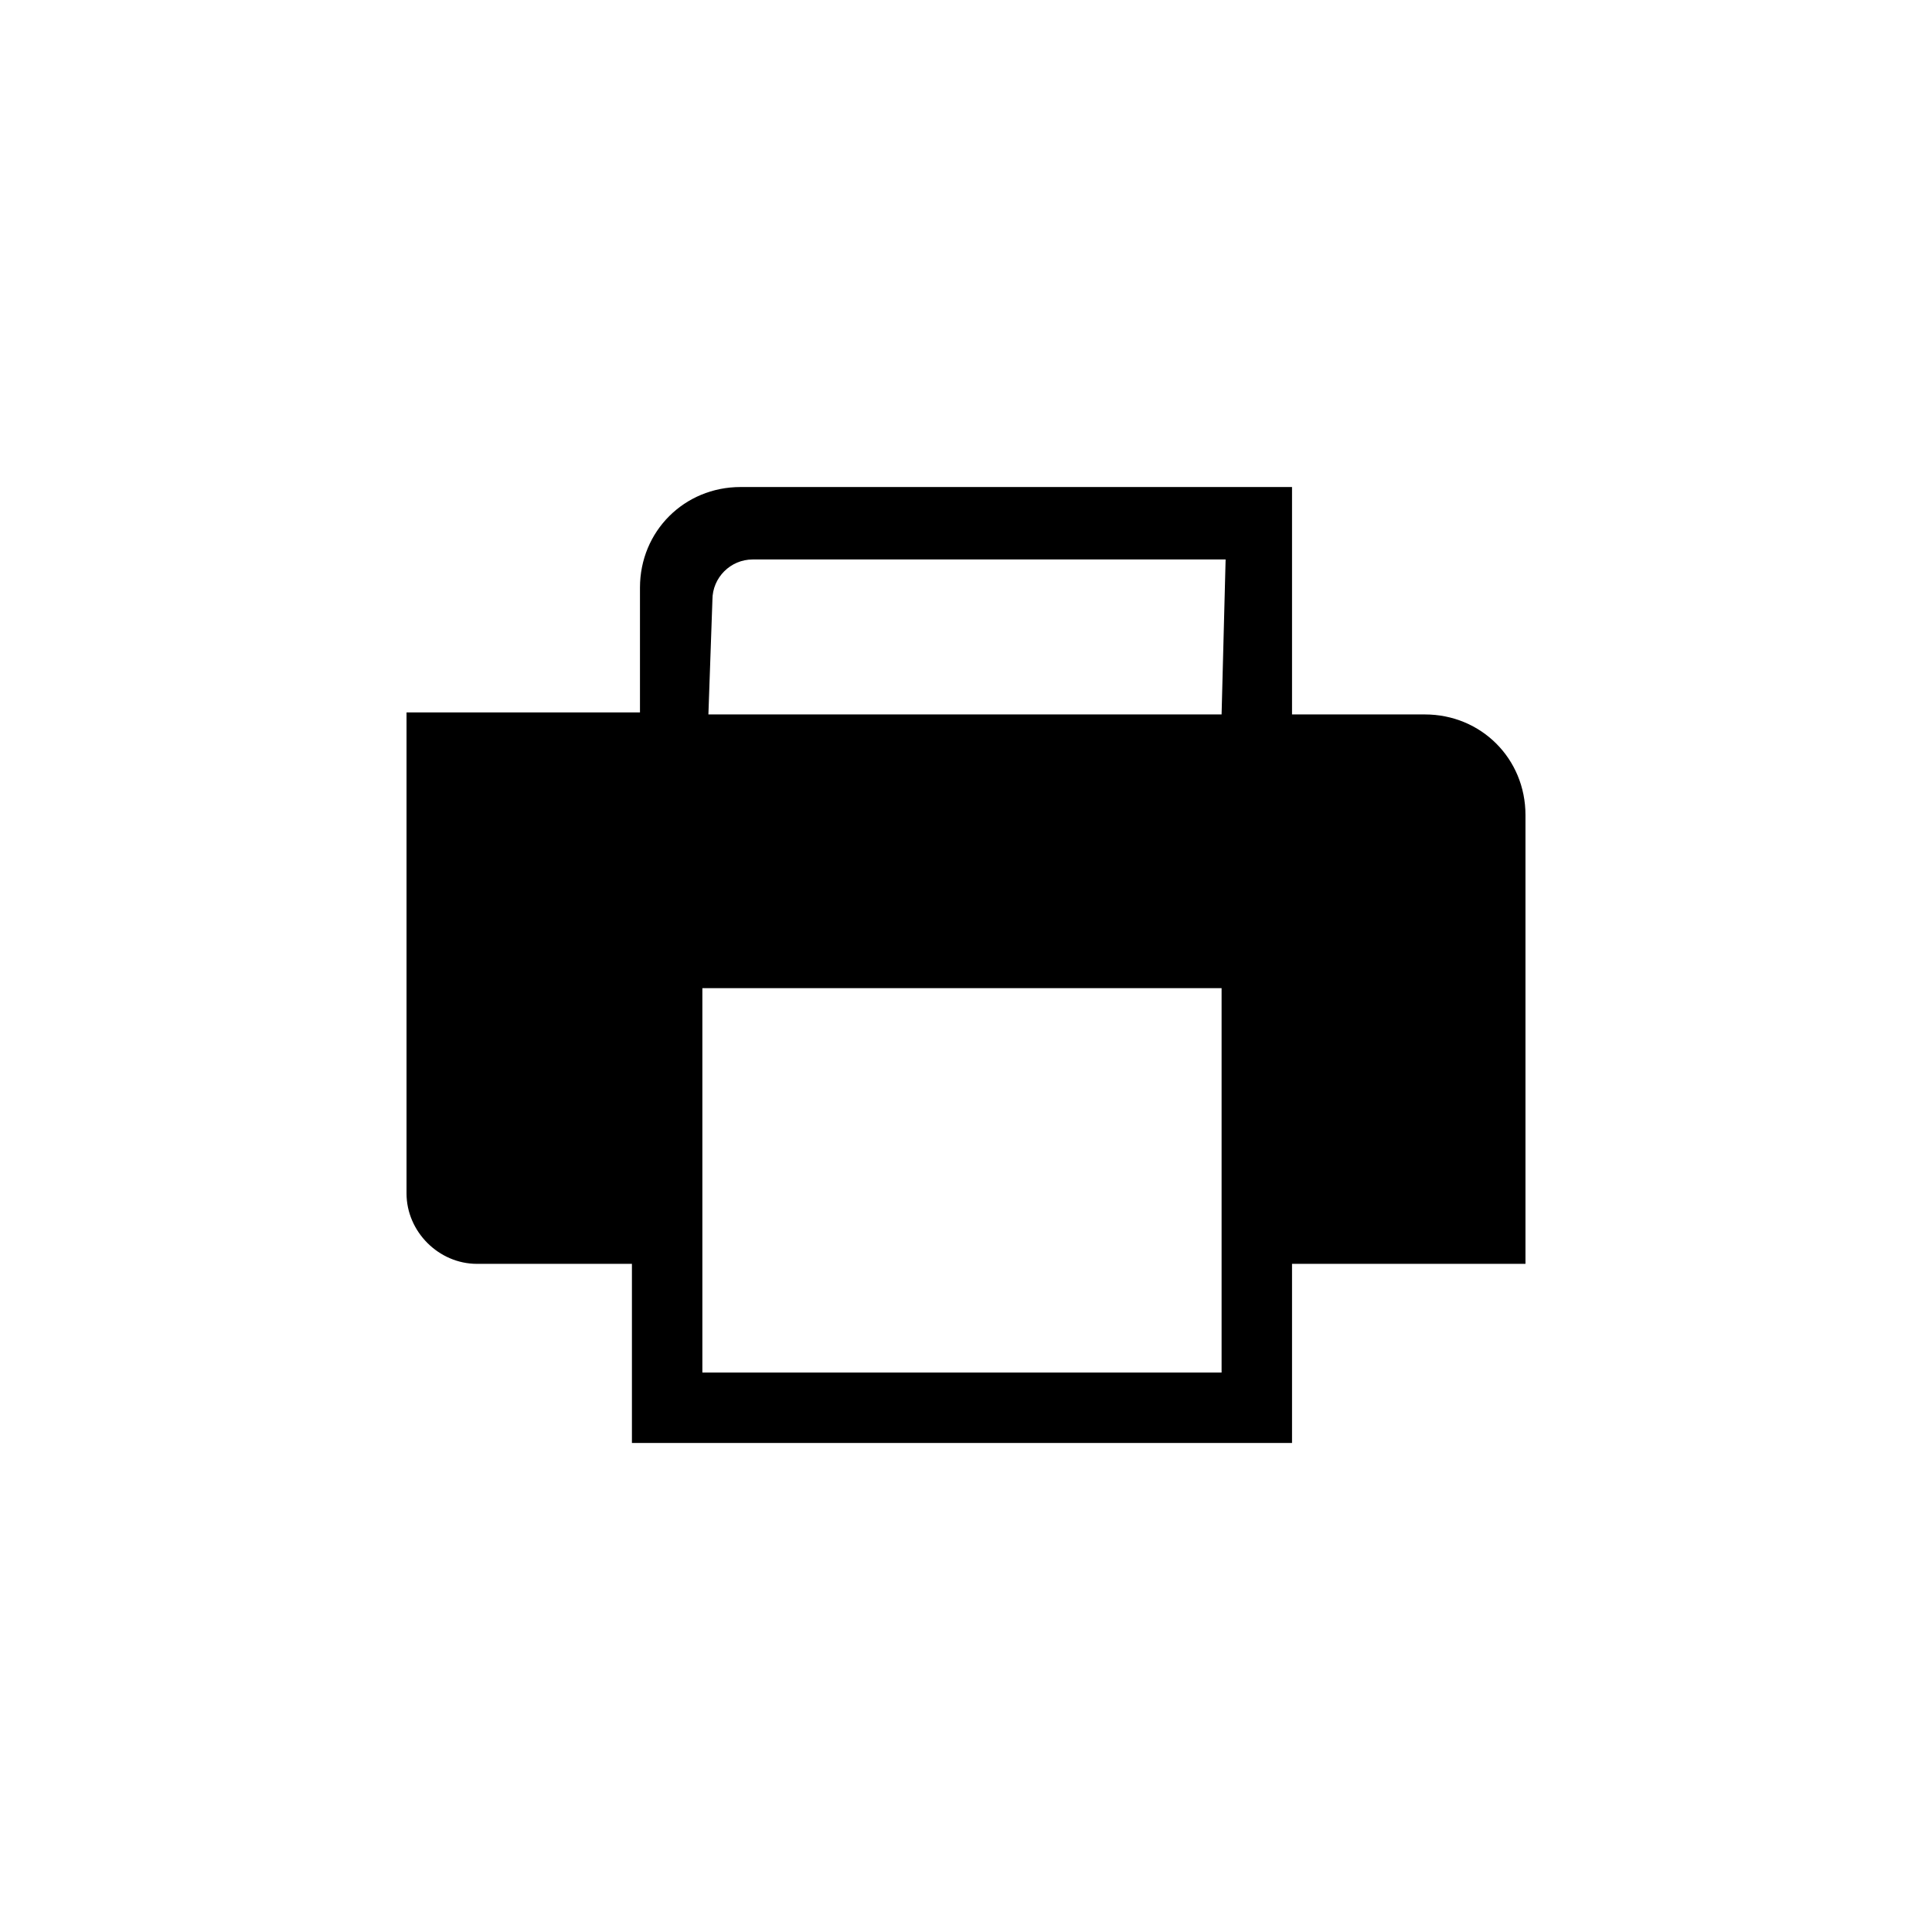
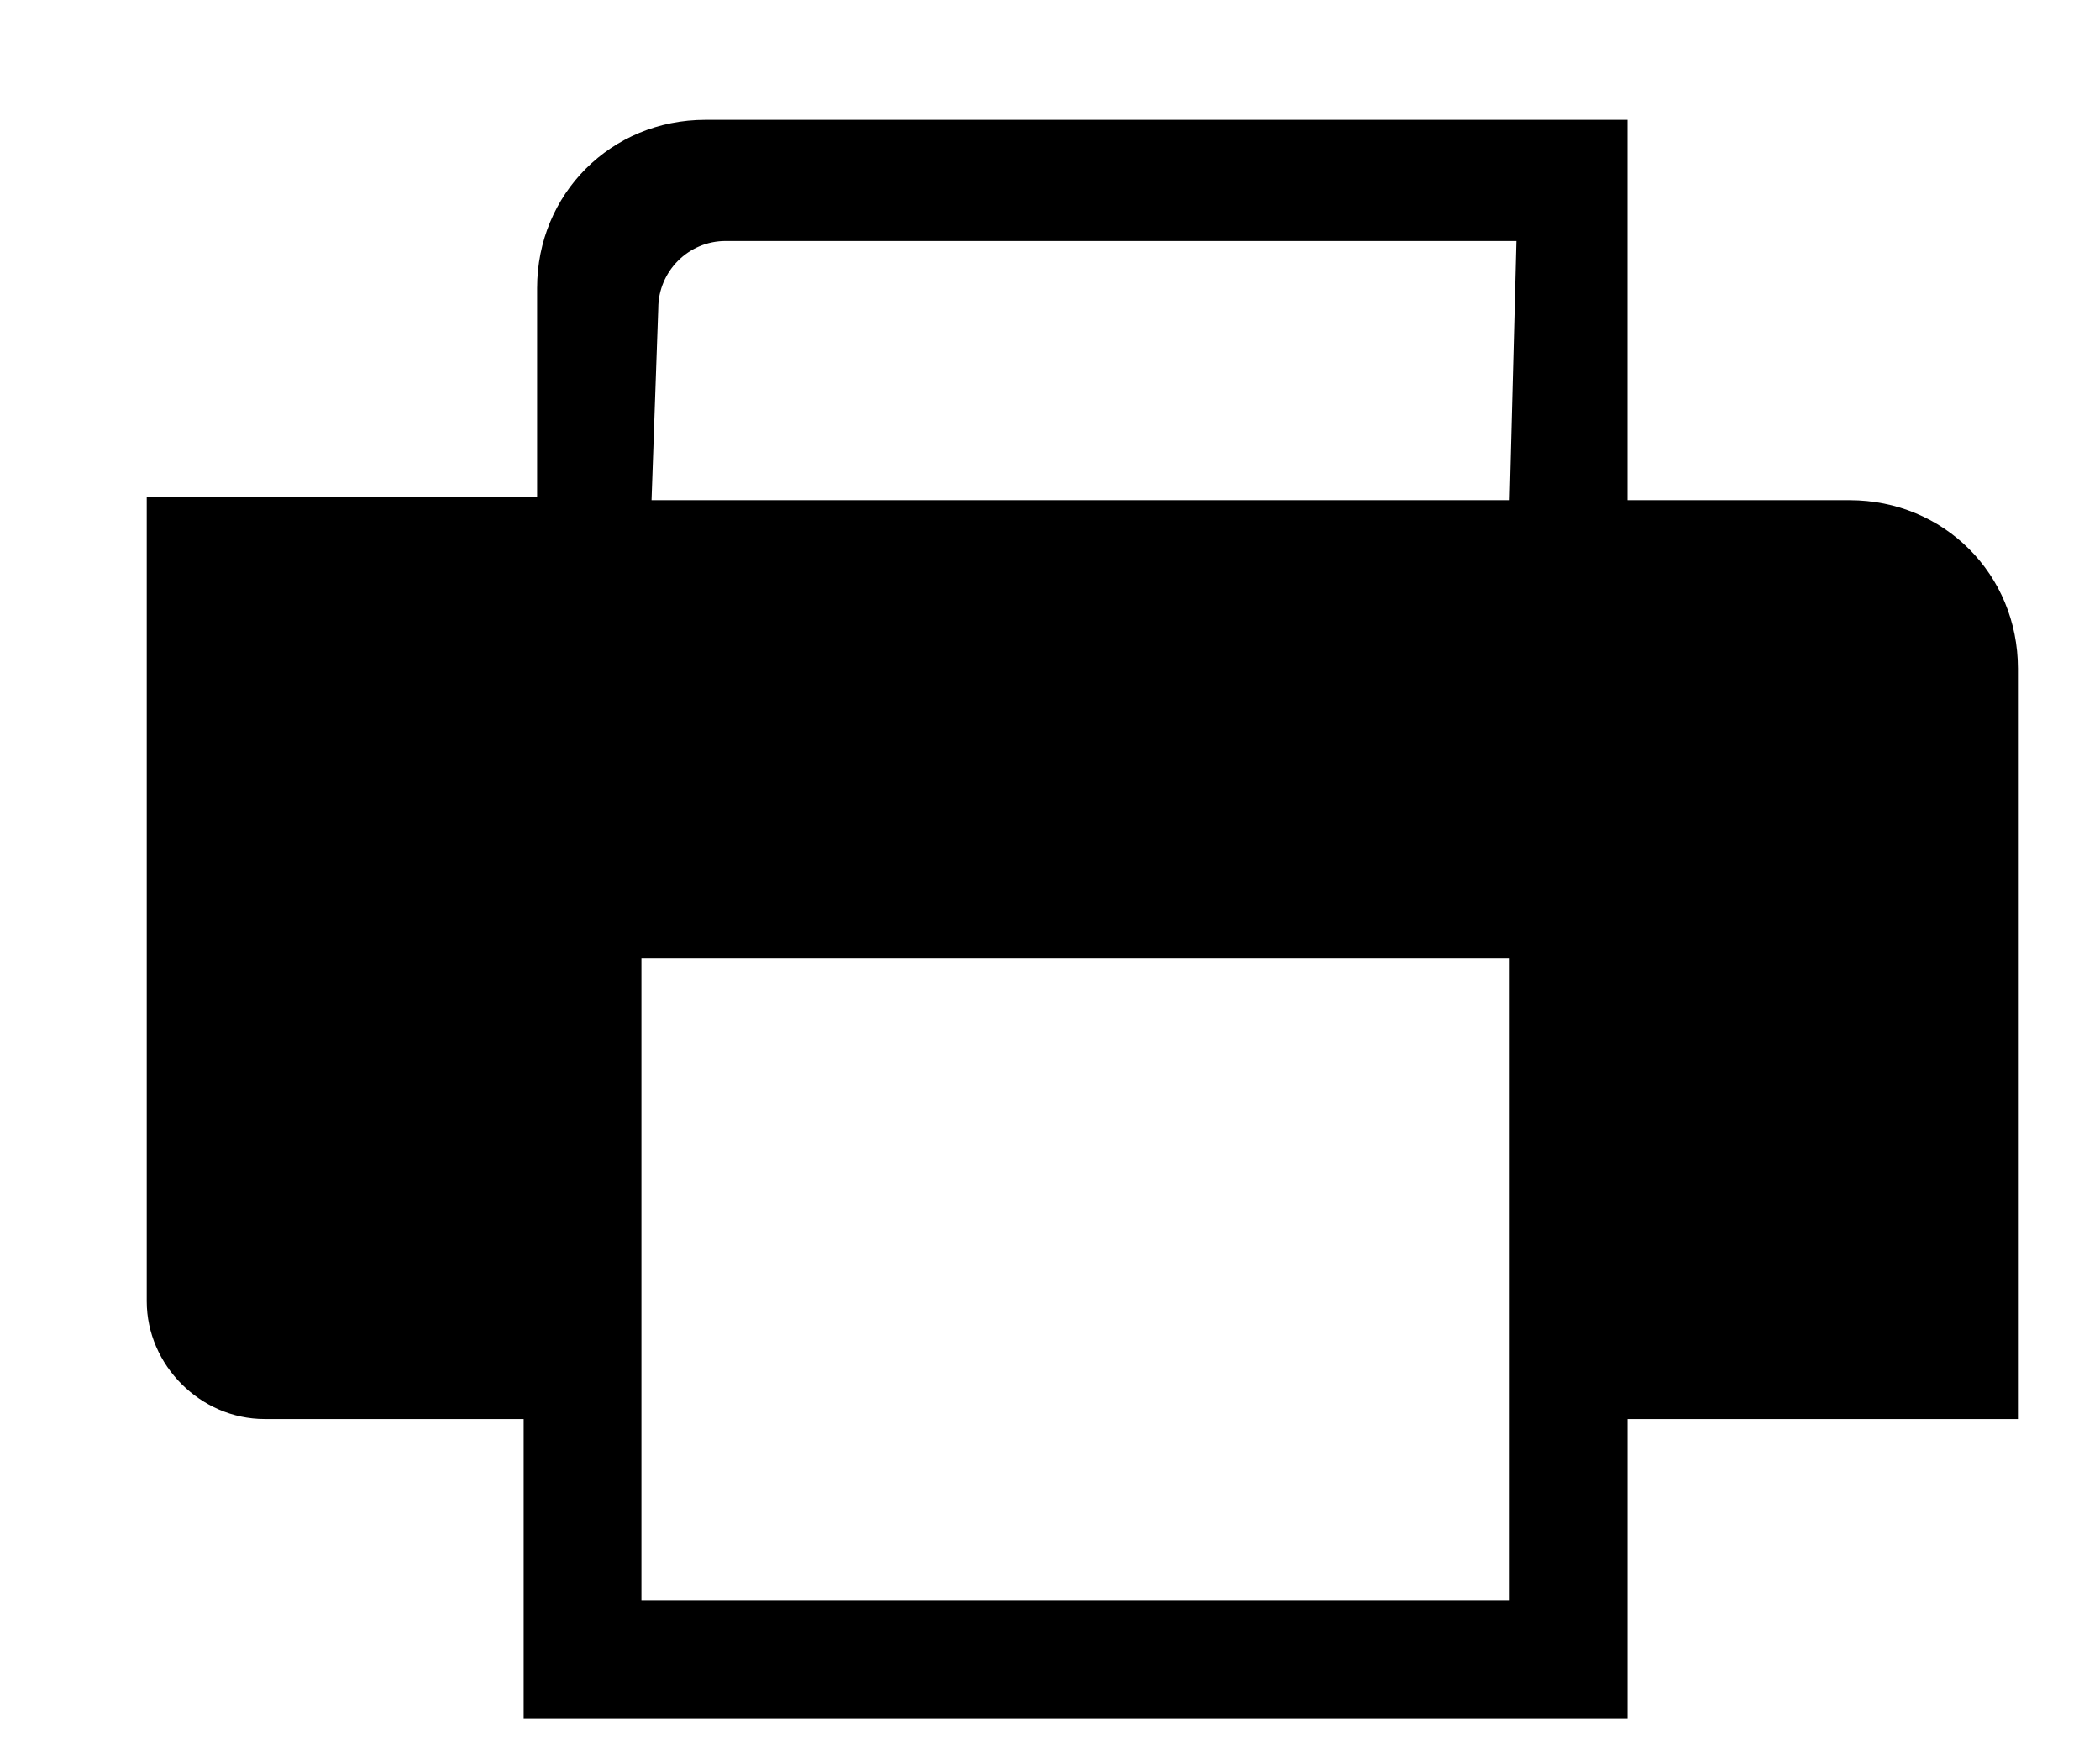
- <svg xmlns="http://www.w3.org/2000/svg" version="1.1" id="Layer_1" x="0px" y="0px" viewBox="0 0 96 96" enable-background="new 0 0 96 96" xml:space="preserve">
-   <path d="M70.8,35.5h-6.6V24.2H36.8c-2.8,0-5,2.2-5,5v6.2H20.2v23.9c0,1.9,1.6,3.5,3.5,3.5h7.7v8.9h32.8l0,0v-8.9h11.6l0,0V40.5  C75.8,37.7,73.6,35.5,70.8,35.5z M35.2,35.5l0.2-5.7c0-1.1,0.9-2,2-2h23.5l-0.2,7.7H35.2z M60.7,49.1v19.1H34.9V49.1H60.7z" />
+ <svg xmlns="http://www.w3.org/2000/svg" version="1.1" id="Layer_1" width="65" height="54" viewBox="16.5 21.5 65 54" overflow="visible" enable-background="new 16.5 21.5 65 54" xml:space="preserve">
+   <path d="M73.75,36.979h-6.875V25.208H38.333c-2.917,0-5.208,2.292-5.208,5.208v6.458H21.042v24.896c0,1.979,1.667,3.645,3.646,3.645  h8.021v9.271h34.167l0,0v-9.271h12.084l0,0V42.188C78.959,39.271,76.666,36.979,73.75,36.979z M36.667,36.979l0.208-5.938  c0-1.146,0.938-2.083,2.083-2.083h24.479l-0.209,8.021H36.667z M63.229,51.146v19.895H36.354V51.146H63.229z" />
+   <path fill="none" d="M16.5,21.5h65v54h-65V21.5z" />
</svg>
